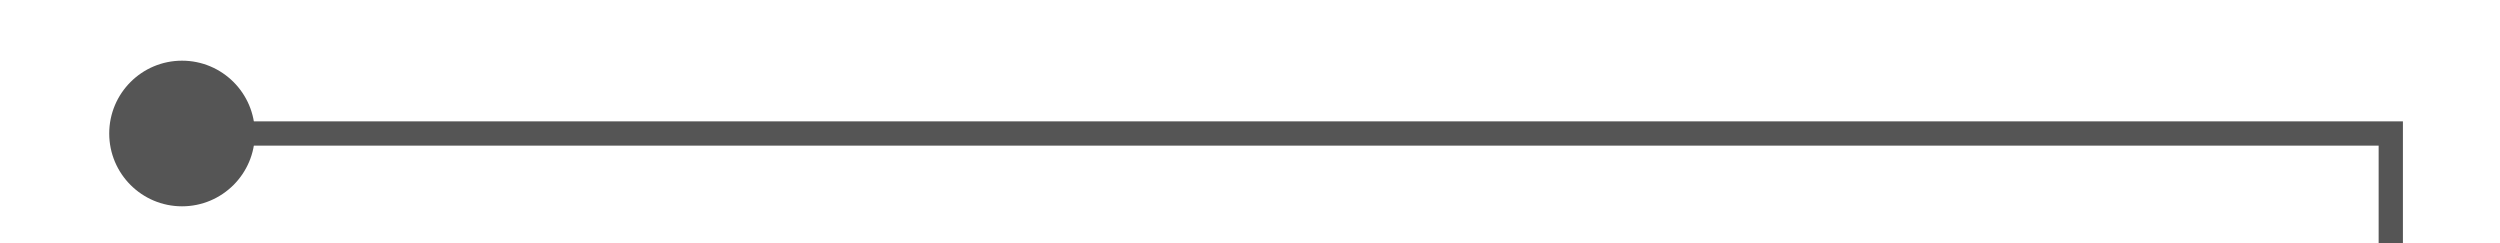
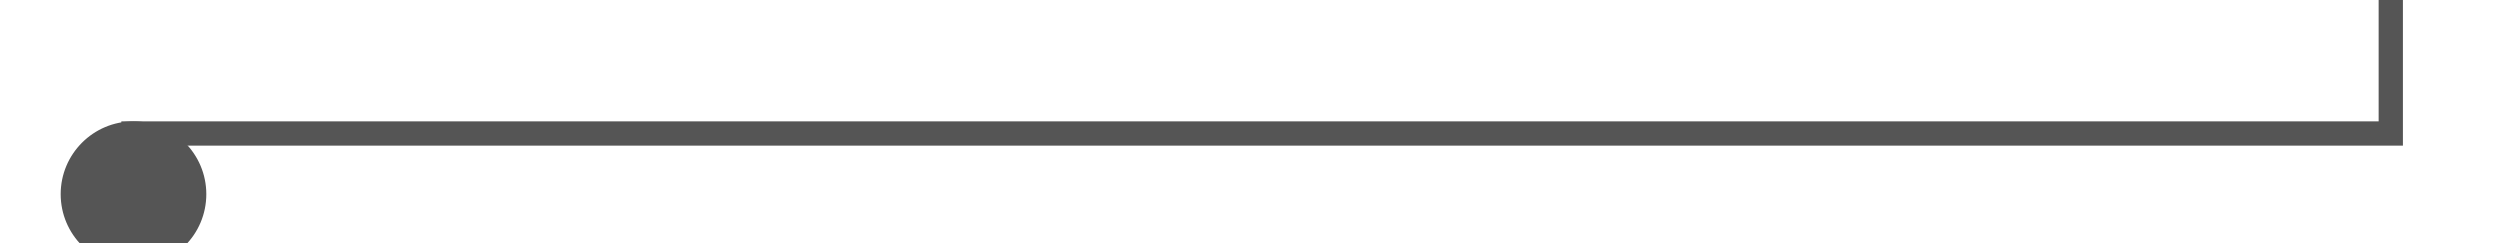
- <svg xmlns="http://www.w3.org/2000/svg" version="1.1" width="103px" height="10px" preserveAspectRatio="xMinYMid meet" viewBox="452 156  103 8">
-   <path d="M 457 160.5  L 550.5 160.5  L 550.5 491.5  L 566.5 491.5  " stroke-width="1" stroke="#555555" fill="none" />
-   <path d="M 459.5 157.5  A 3 3 0 0 0 456.5 160.5 A 3 3 0 0 0 459.5 163.5 A 3 3 0 0 0 462.5 160.5 A 3 3 0 0 0 459.5 157.5 Z " fill-rule="nonzero" fill="#555555" stroke="none" />
+ <svg xmlns="http://www.w3.org/2000/svg" version="1.1" width="103px" height="10px" preserveAspectRatio="xMinYMid meet" viewBox="452 125  103 8">
+   <path d="M 457.5 134  L 457.5 129.5  L 550.5 129.5  L 550.5 73.5  L 566.5 73.5  " stroke-width="1" stroke="#555555" fill="none" />
+   <path d="M 457.5 129  A 3 3 0 0 0 454.5 132 A 3 3 0 0 0 457.5 135 A 3 3 0 0 0 460.5 132 A 3 3 0 0 0 457.5 129 Z " fill-rule="nonzero" fill="#555555" stroke="none" />
</svg>
